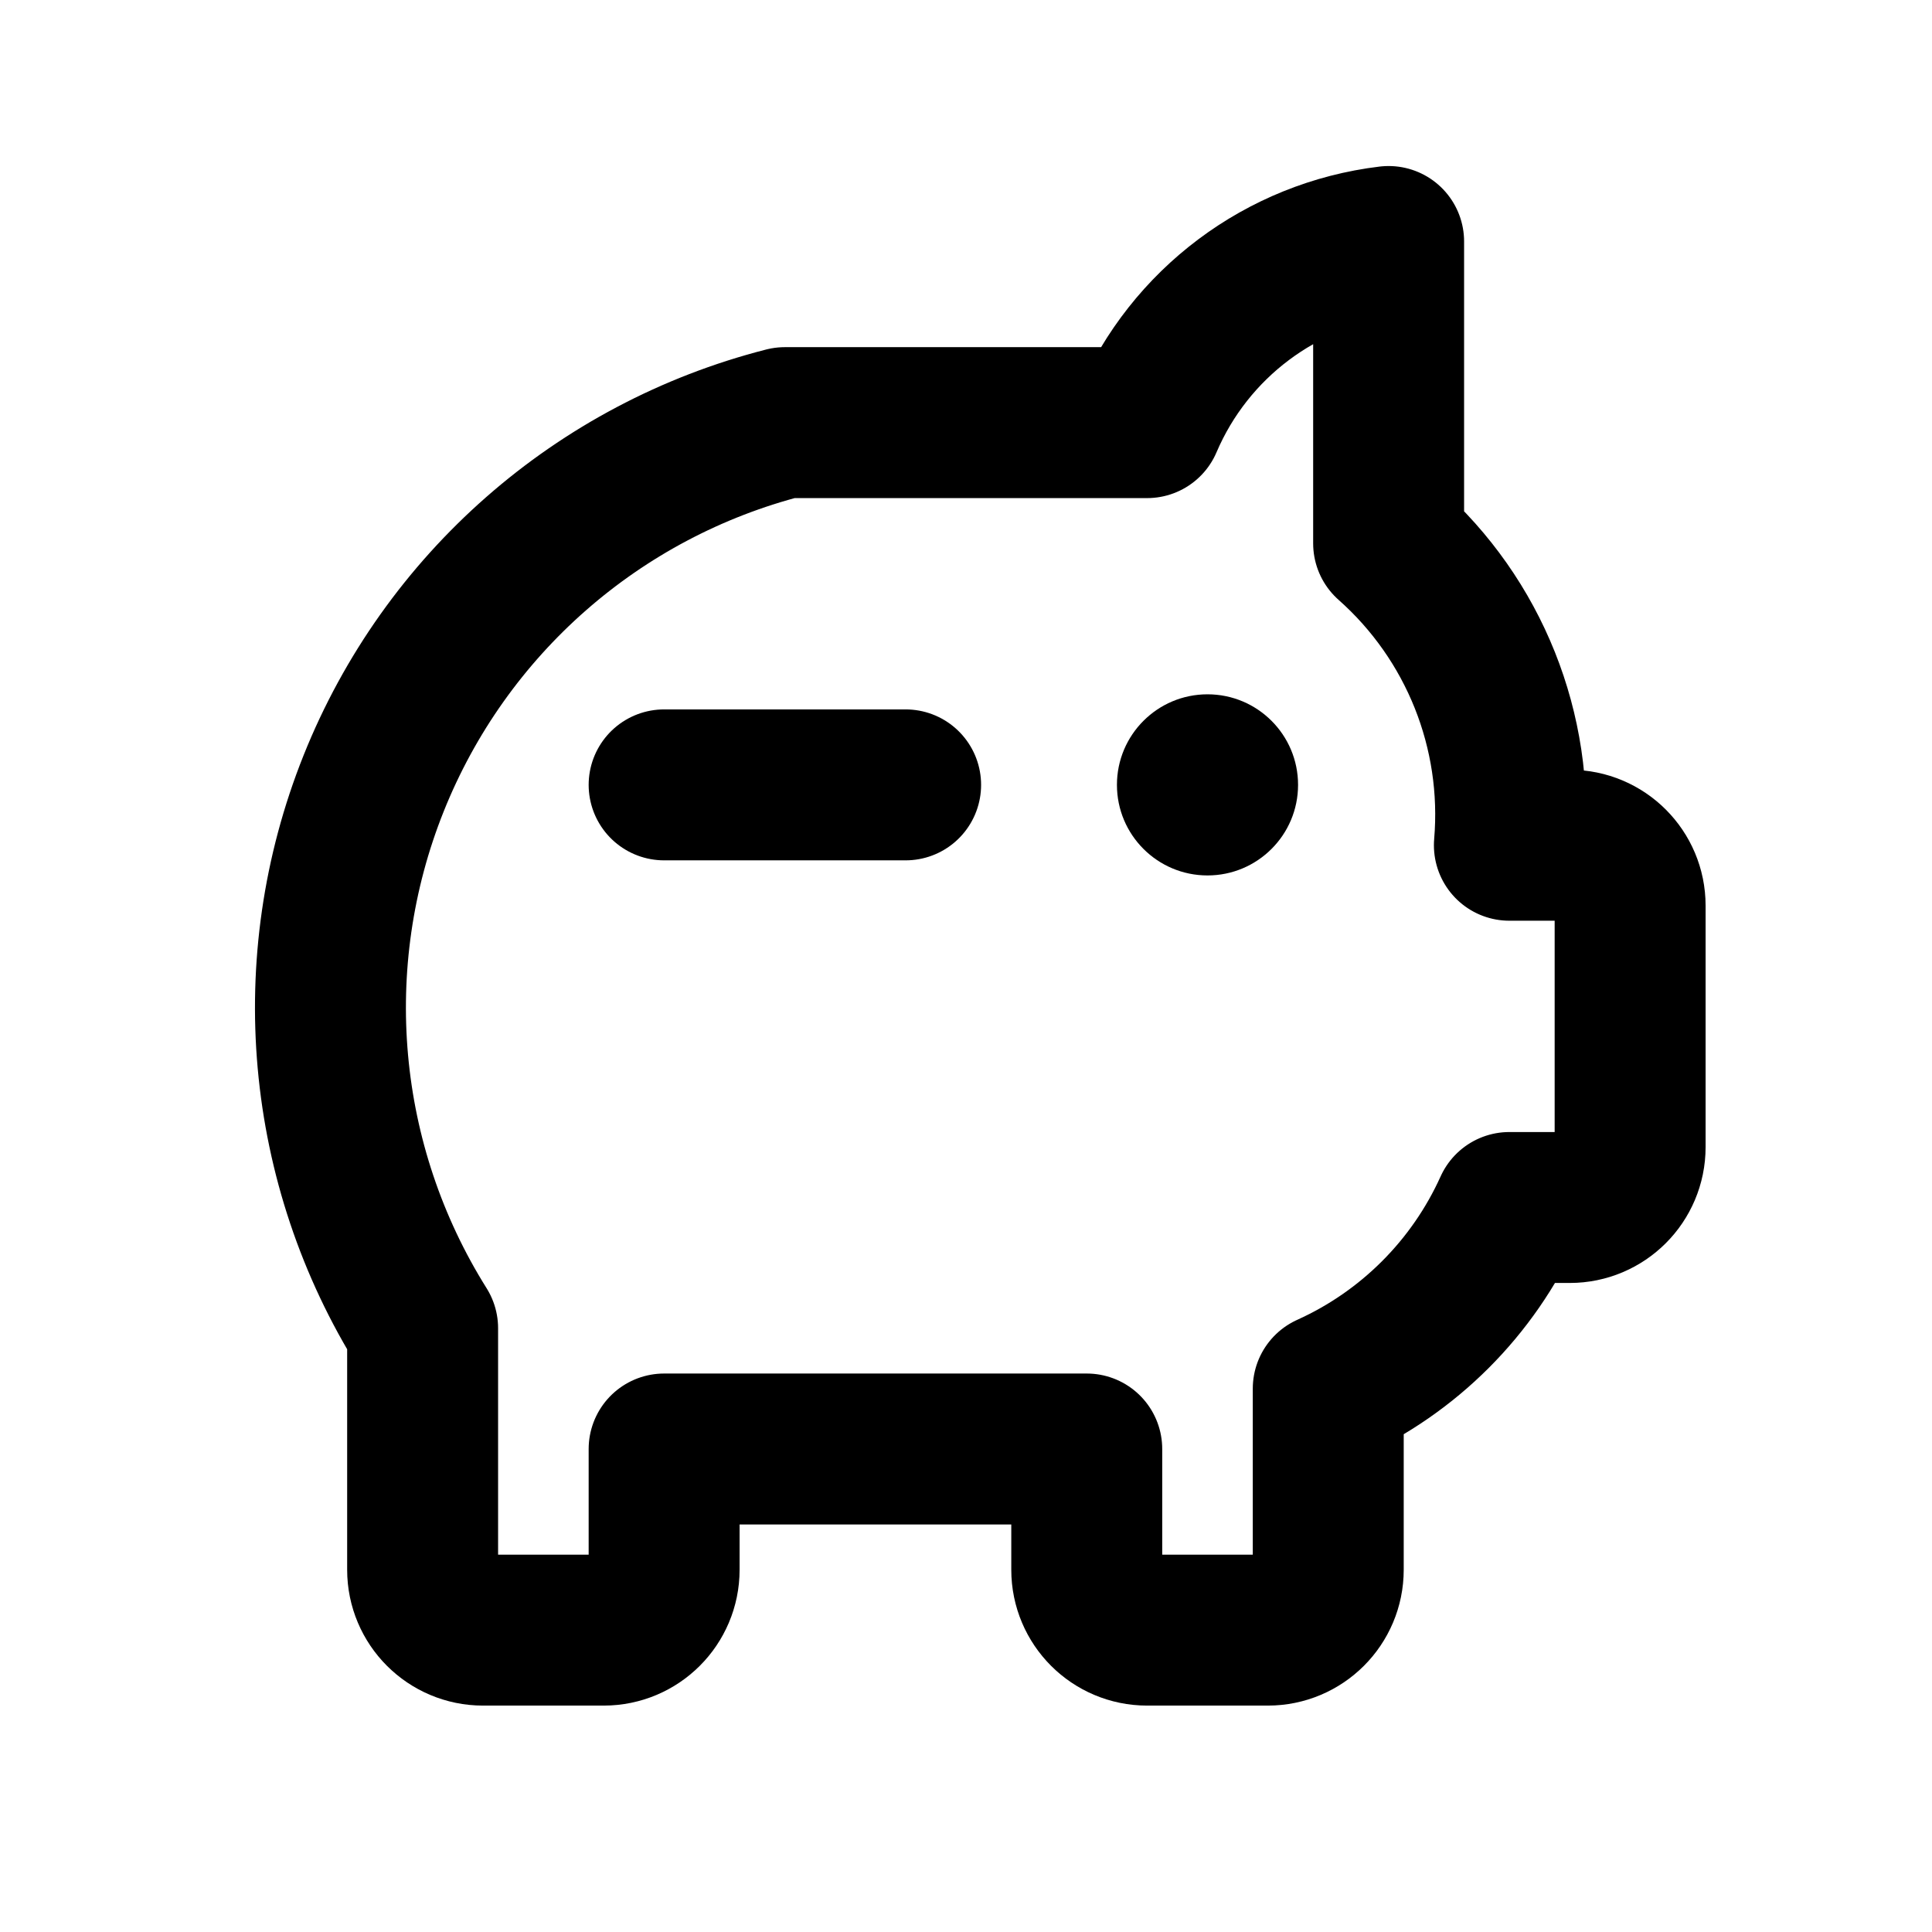
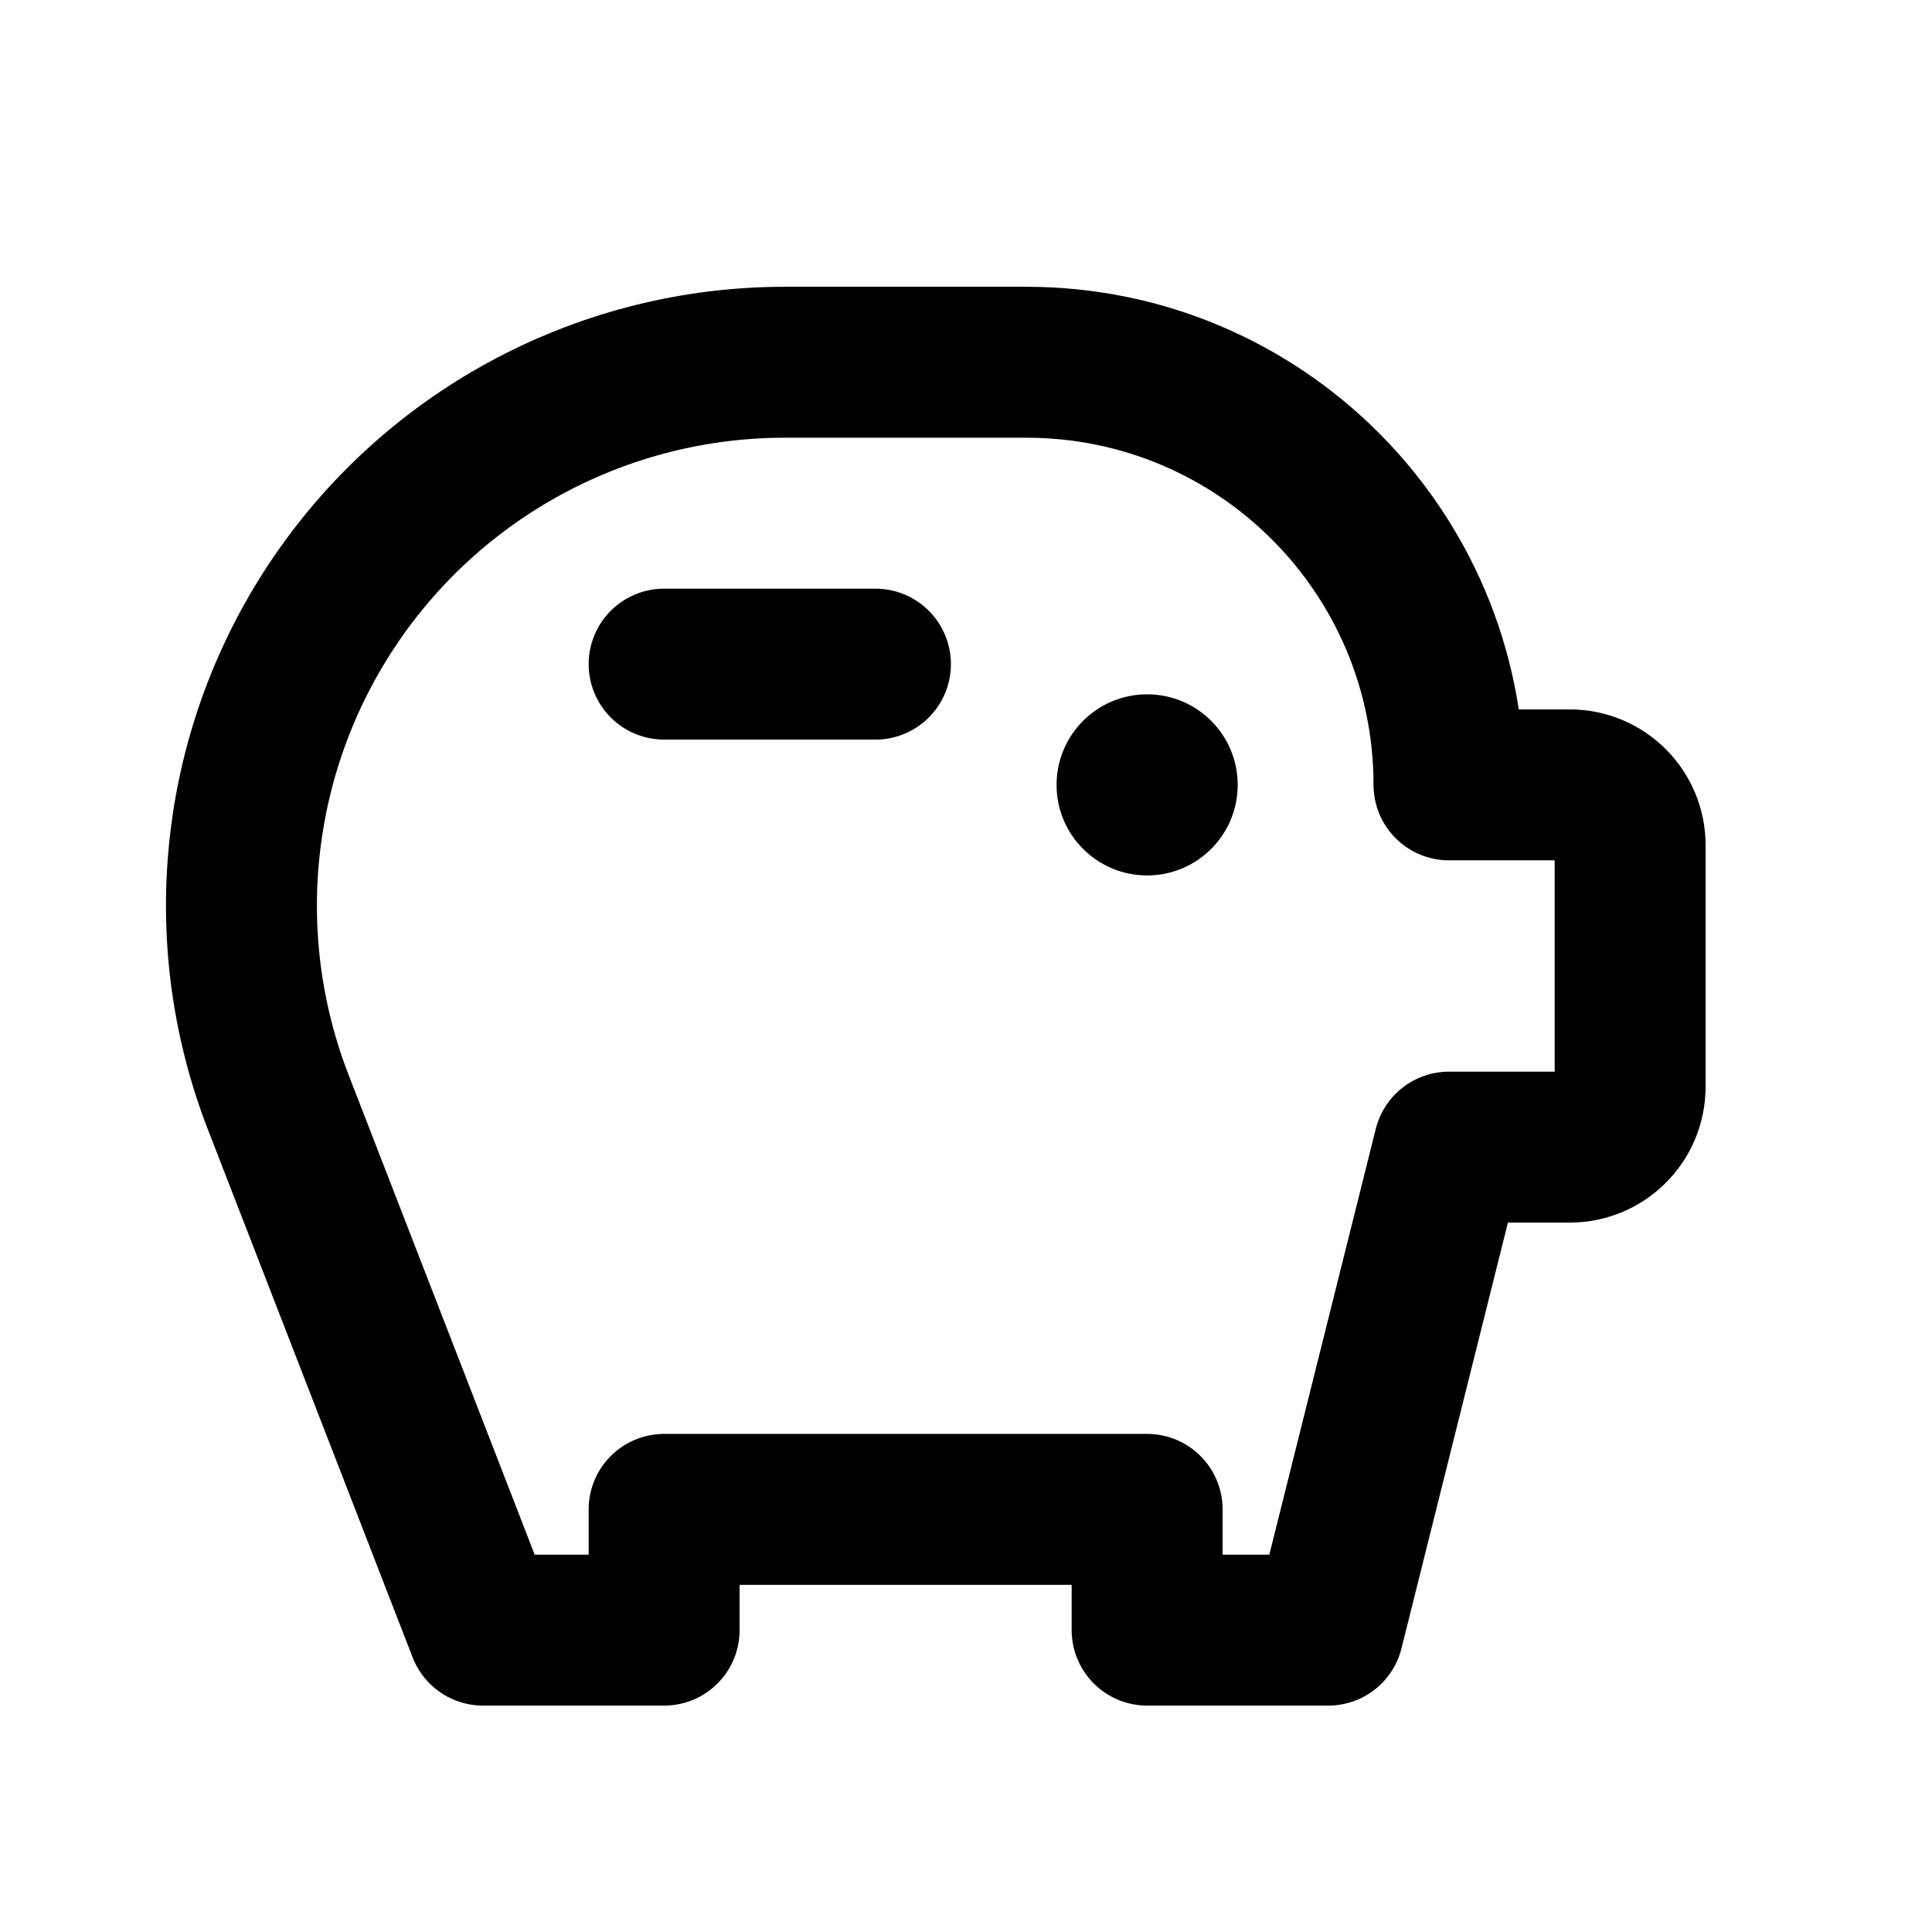
<svg xmlns="http://www.w3.org/2000/svg" data-set="area-pilot" data-keyline="square" data-angles="free" width="16" height="16" viewBox="0 0 16 16" fill="none">
-   <path data-filled="solid" d="M9.5 3.5A2.5 2.5 0 0 1 11.5 2V4.5A3 3 0 0 1 12.5 7H13A0.5 0.5 0 0 1 13.5 7.5V9.5A0.5 0.5 0 0 1 13 10H12.5A3 3 0 0 1 11 11.5V13A0.5 0.5 0 0 1 10.5 13.5H9.5A0.5 0.5 0 0 1 9 13V12H5.5V13A0.5 0.5 0 0 1 5 13.5H4A0.5 0.5 0 0 1 3.5 13V11A5 5 0 0 1 6.5 3.5Z" fill="none" stroke="currentColor" stroke-width="1.25" stroke-linecap="round" stroke-linejoin="round" />
-   <circle data-filled="hole" cx="10" cy="6.5" r="0.75" fill="currentColor" />
-   <path data-filled="knockout" d="M5.5 6.5H7.5" fill="none" stroke="currentColor" stroke-width="1.25" stroke-linecap="round" stroke-linejoin="round" />
+   <path data-filled="solid" d="M6.5 3H8.5A3.5 3.5 0 0 1 12 6.5H13A0.5 0.5 0 0 1 13.5 7V9A0.5 0.5 0 0 1 13 9.5H12L11 13.5H9.5V12.5H5.5V13.5H4L2.304 9.127A4.5 4.5 0 0 1 6.5 3Z" fill="none" stroke="currentColor" stroke-width="1.25" stroke-linecap="round" stroke-linejoin="round" />
+   <circle data-filled="hole" cx="9.5" cy="6.5" r="0.75" fill="currentColor" />
+   <path data-filled="knockout" d="M5.5 5.5H7.25" fill="none" stroke="currentColor" stroke-width="1.25" stroke-linecap="round" stroke-linejoin="round" />
</svg>
